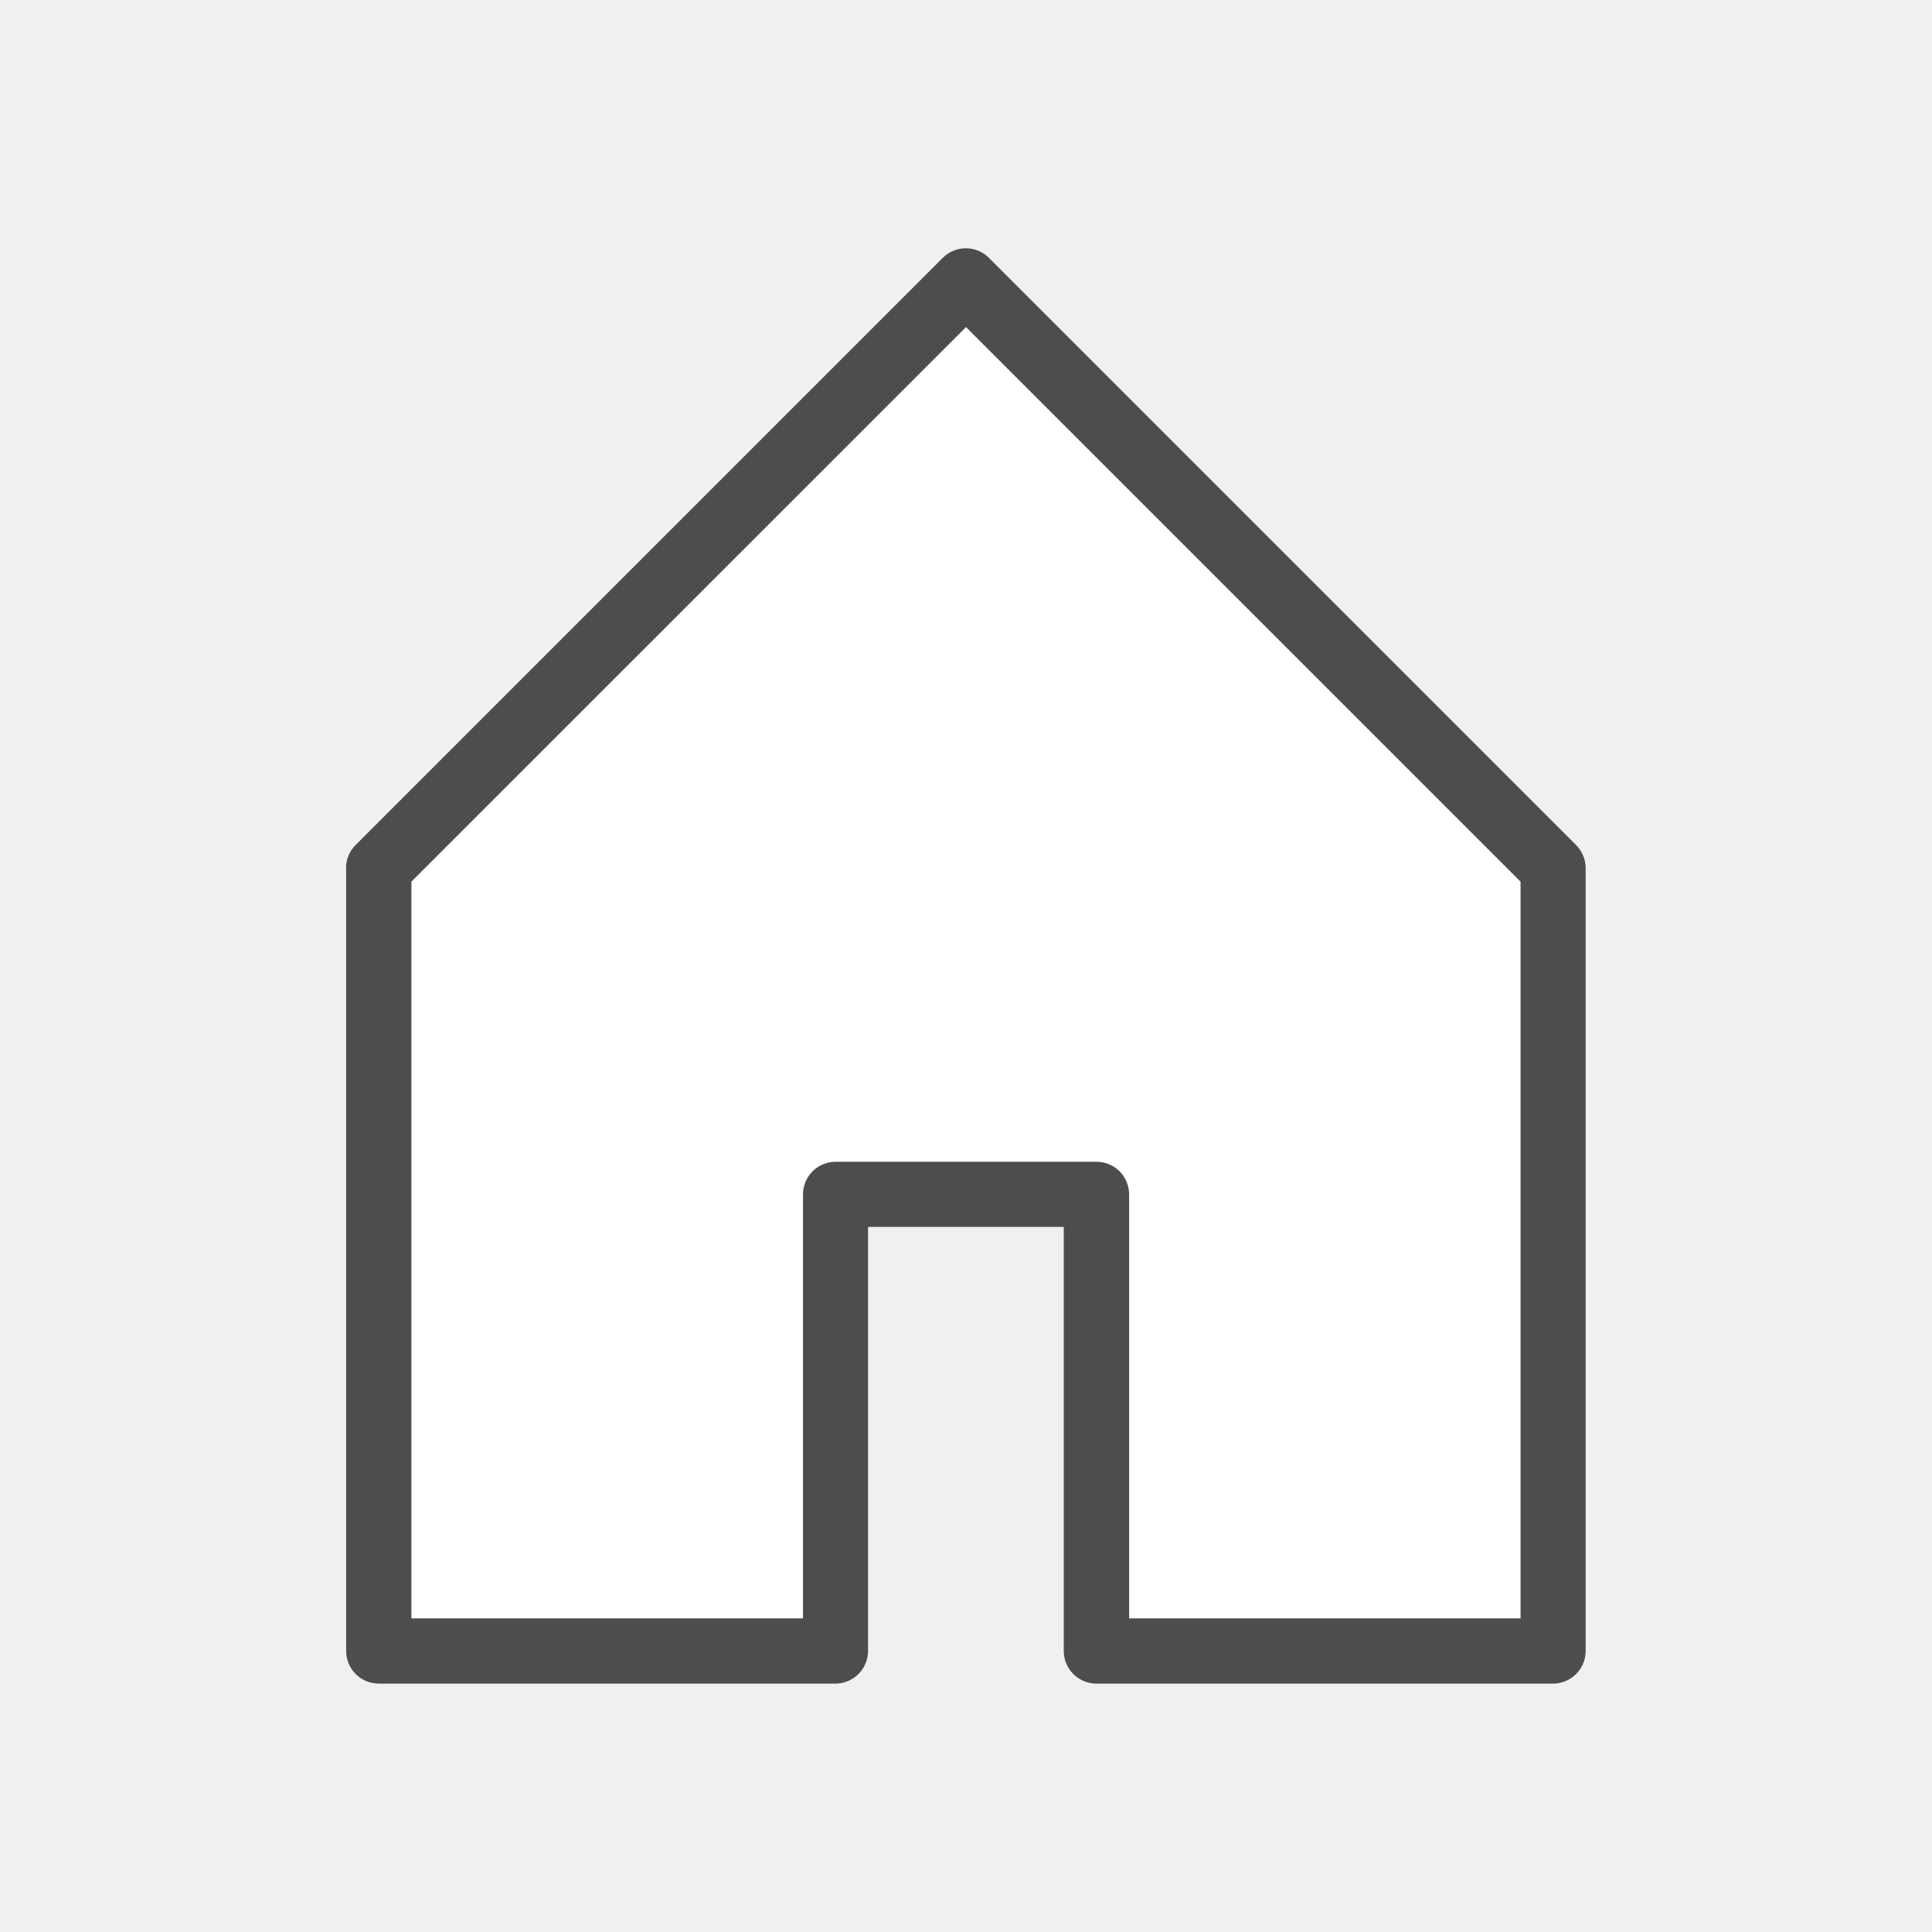
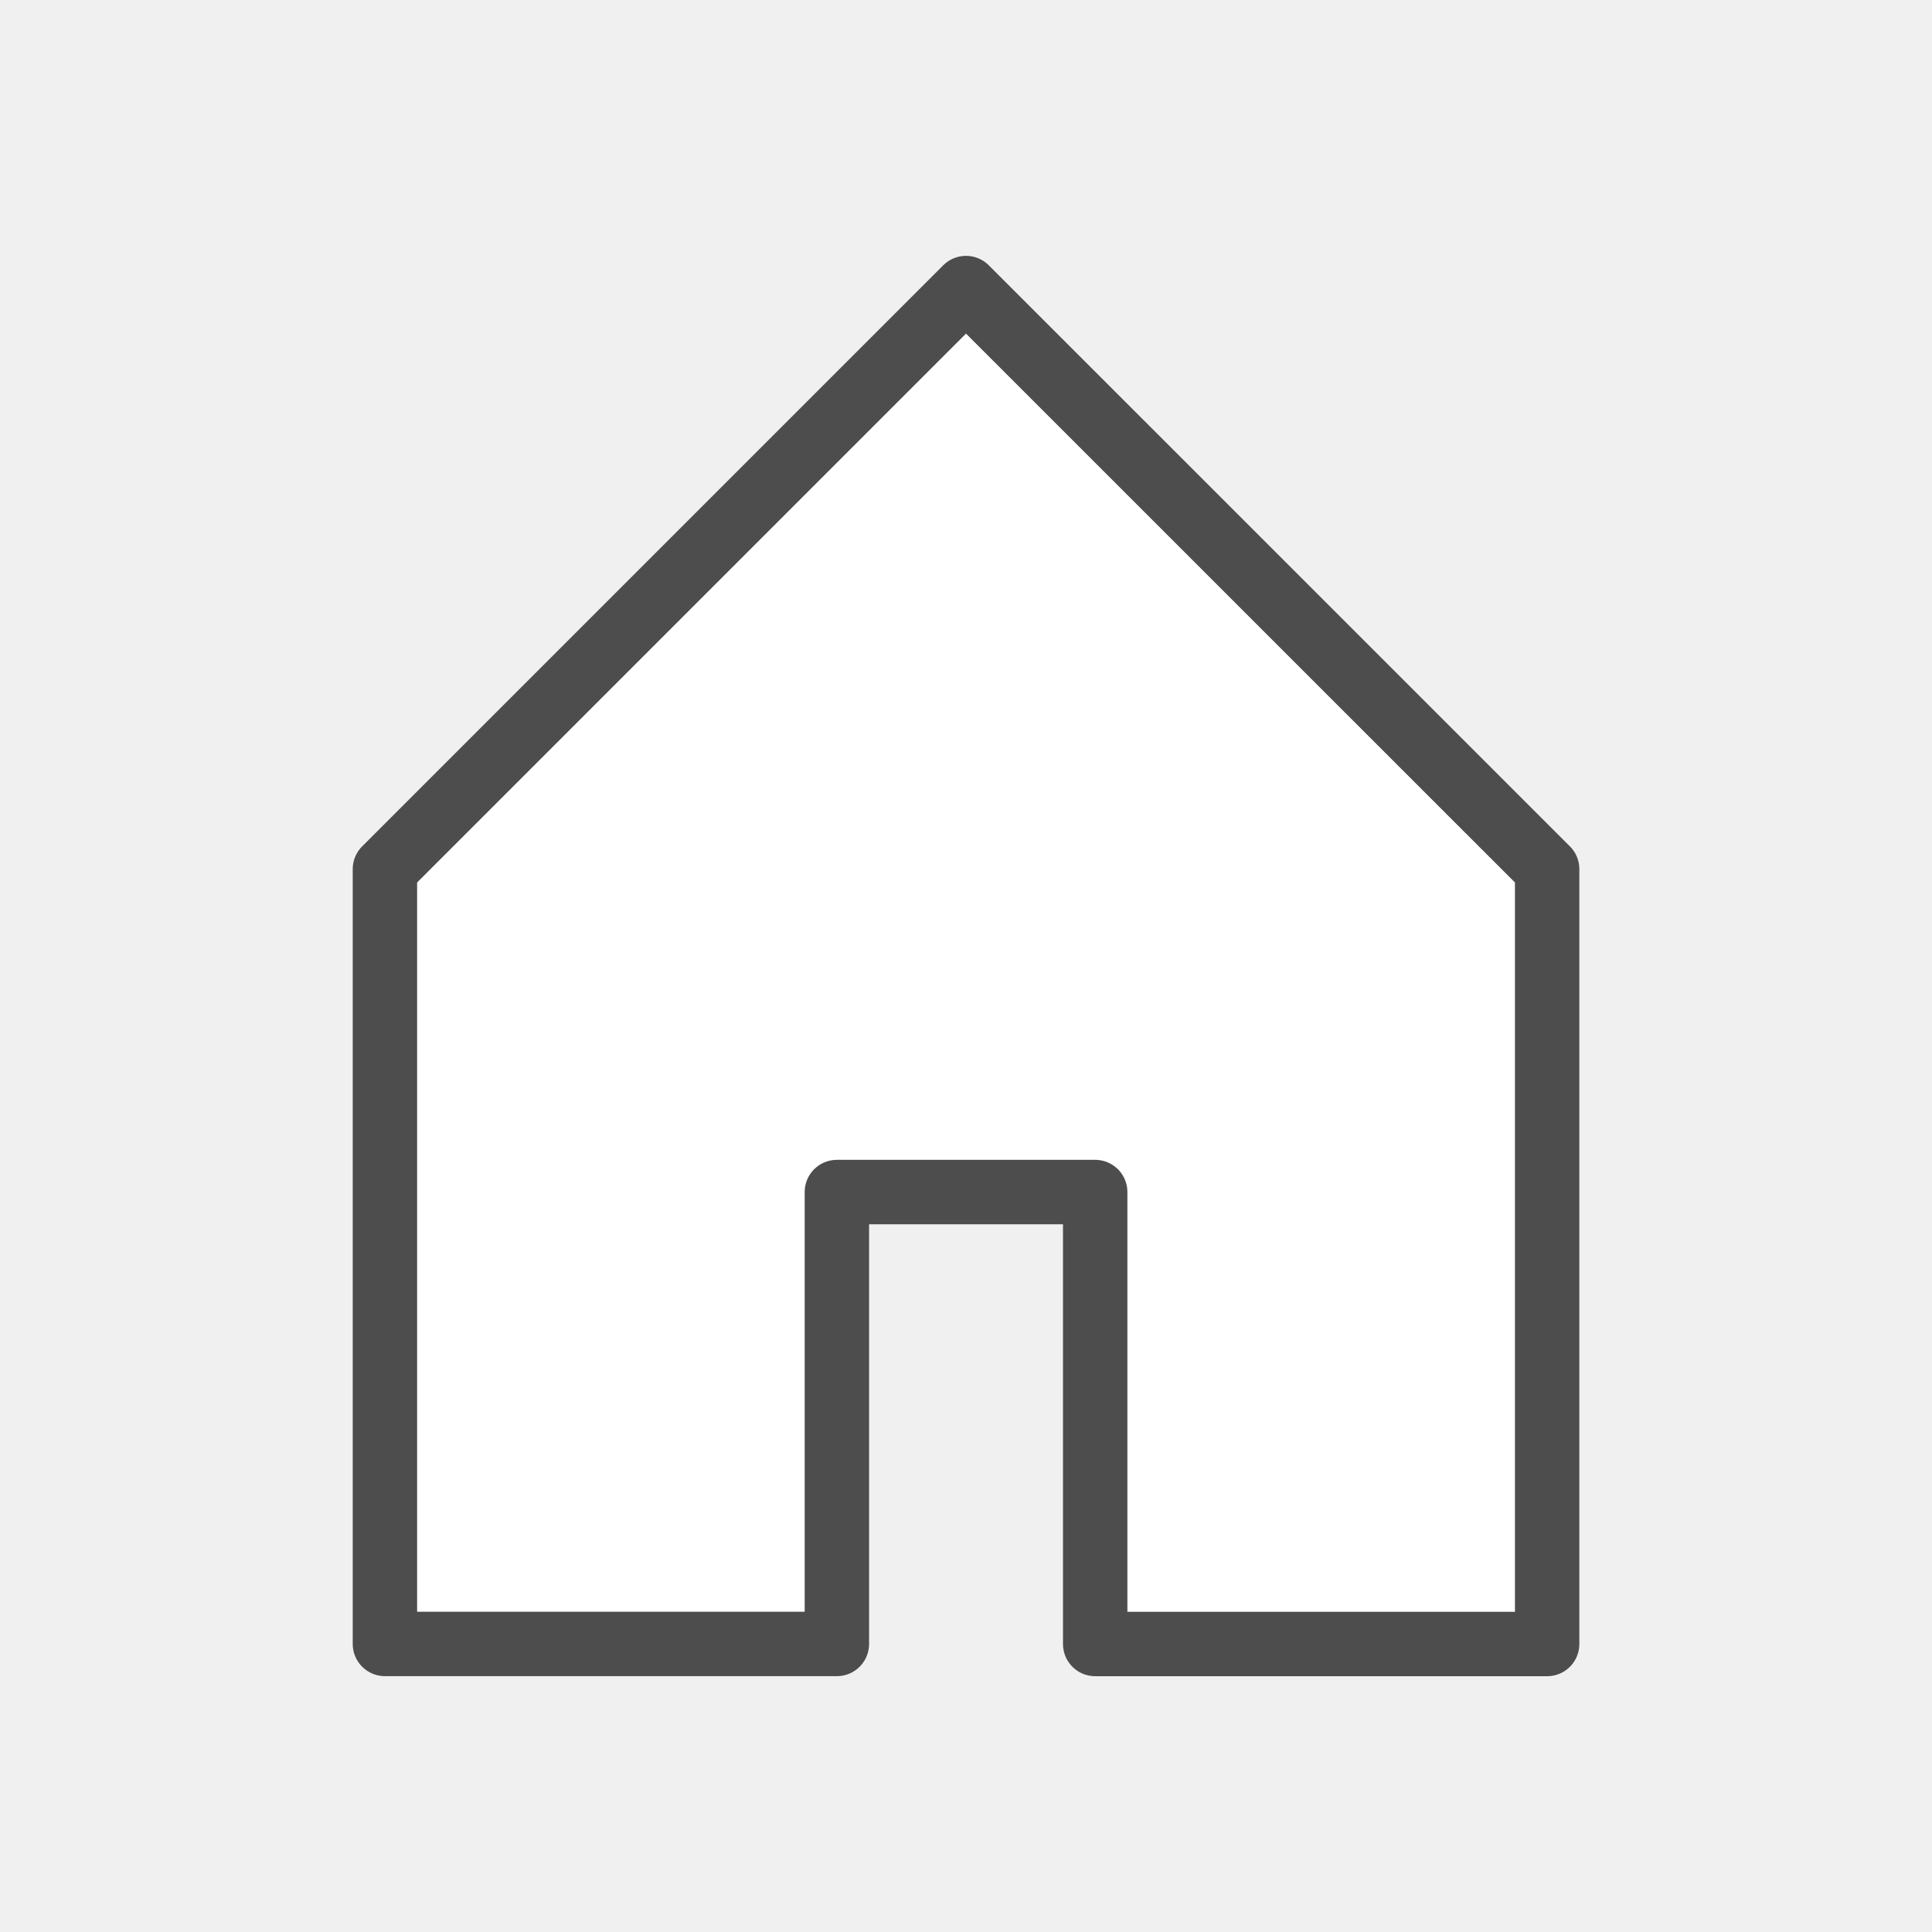
<svg xmlns="http://www.w3.org/2000/svg" version="1.1" x="0px" y="0px" width="30px" height="30px" viewBox="0 0 30 30" enable-background="new 0 0 30 30" xml:space="preserve">
  <g id="home">
-     <g>
-       <polygon fill="#FFFFFF" points="5.882,13.48 5.882,25.638 12.974,25.638 12.974,18.545 17.025,18.545 17.025,25.638     24.119,25.638 24.119,13.48 15,4.362   " />
-       <path fill="#4D4D4D" d="M5.882,13.48H5.375v12.157c0,0.134,0.054,0.264,0.148,0.357c0.094,0.095,0.225,0.149,0.358,0.149h7.092    c0.133,0,0.263-0.055,0.357-0.149c0.095-0.094,0.149-0.224,0.149-0.357v-6.586h3.039v6.586c0,0.134,0.055,0.264,0.148,0.357    c0.094,0.095,0.225,0.149,0.357,0.149h7.094c0.133,0,0.262-0.055,0.357-0.149c0.094-0.094,0.148-0.224,0.148-0.357V13.48    c0-0.134-0.055-0.264-0.148-0.358l-9.118-9.118c-0.198-0.198-0.519-0.198-0.717,0l-9.118,9.118    c-0.095,0.094-0.148,0.225-0.148,0.358H5.882l0.358,0.358L15,5.079l8.611,8.611v11.44h-6.078v-6.585    c0-0.132-0.055-0.263-0.148-0.357c-0.096-0.095-0.225-0.148-0.359-0.148h-4.051c-0.134,0-0.264,0.054-0.358,0.148    c-0.095,0.095-0.148,0.226-0.148,0.357v6.585H6.388V13.48H5.882l0.358,0.358L5.882,13.48z" />
-     </g>
+     <path display="inline" fill="#FFFFFF" stroke="#4D4D4D" stroke-linecap="round" stroke-linejoin="round" stroke-miterlimit="10" d="   M5.977,13.496v12.031h7.018V18.51h4.011v7.018h7.018V13.496L15,4.473L5.977,13.496z" />
  </g>
</svg>
